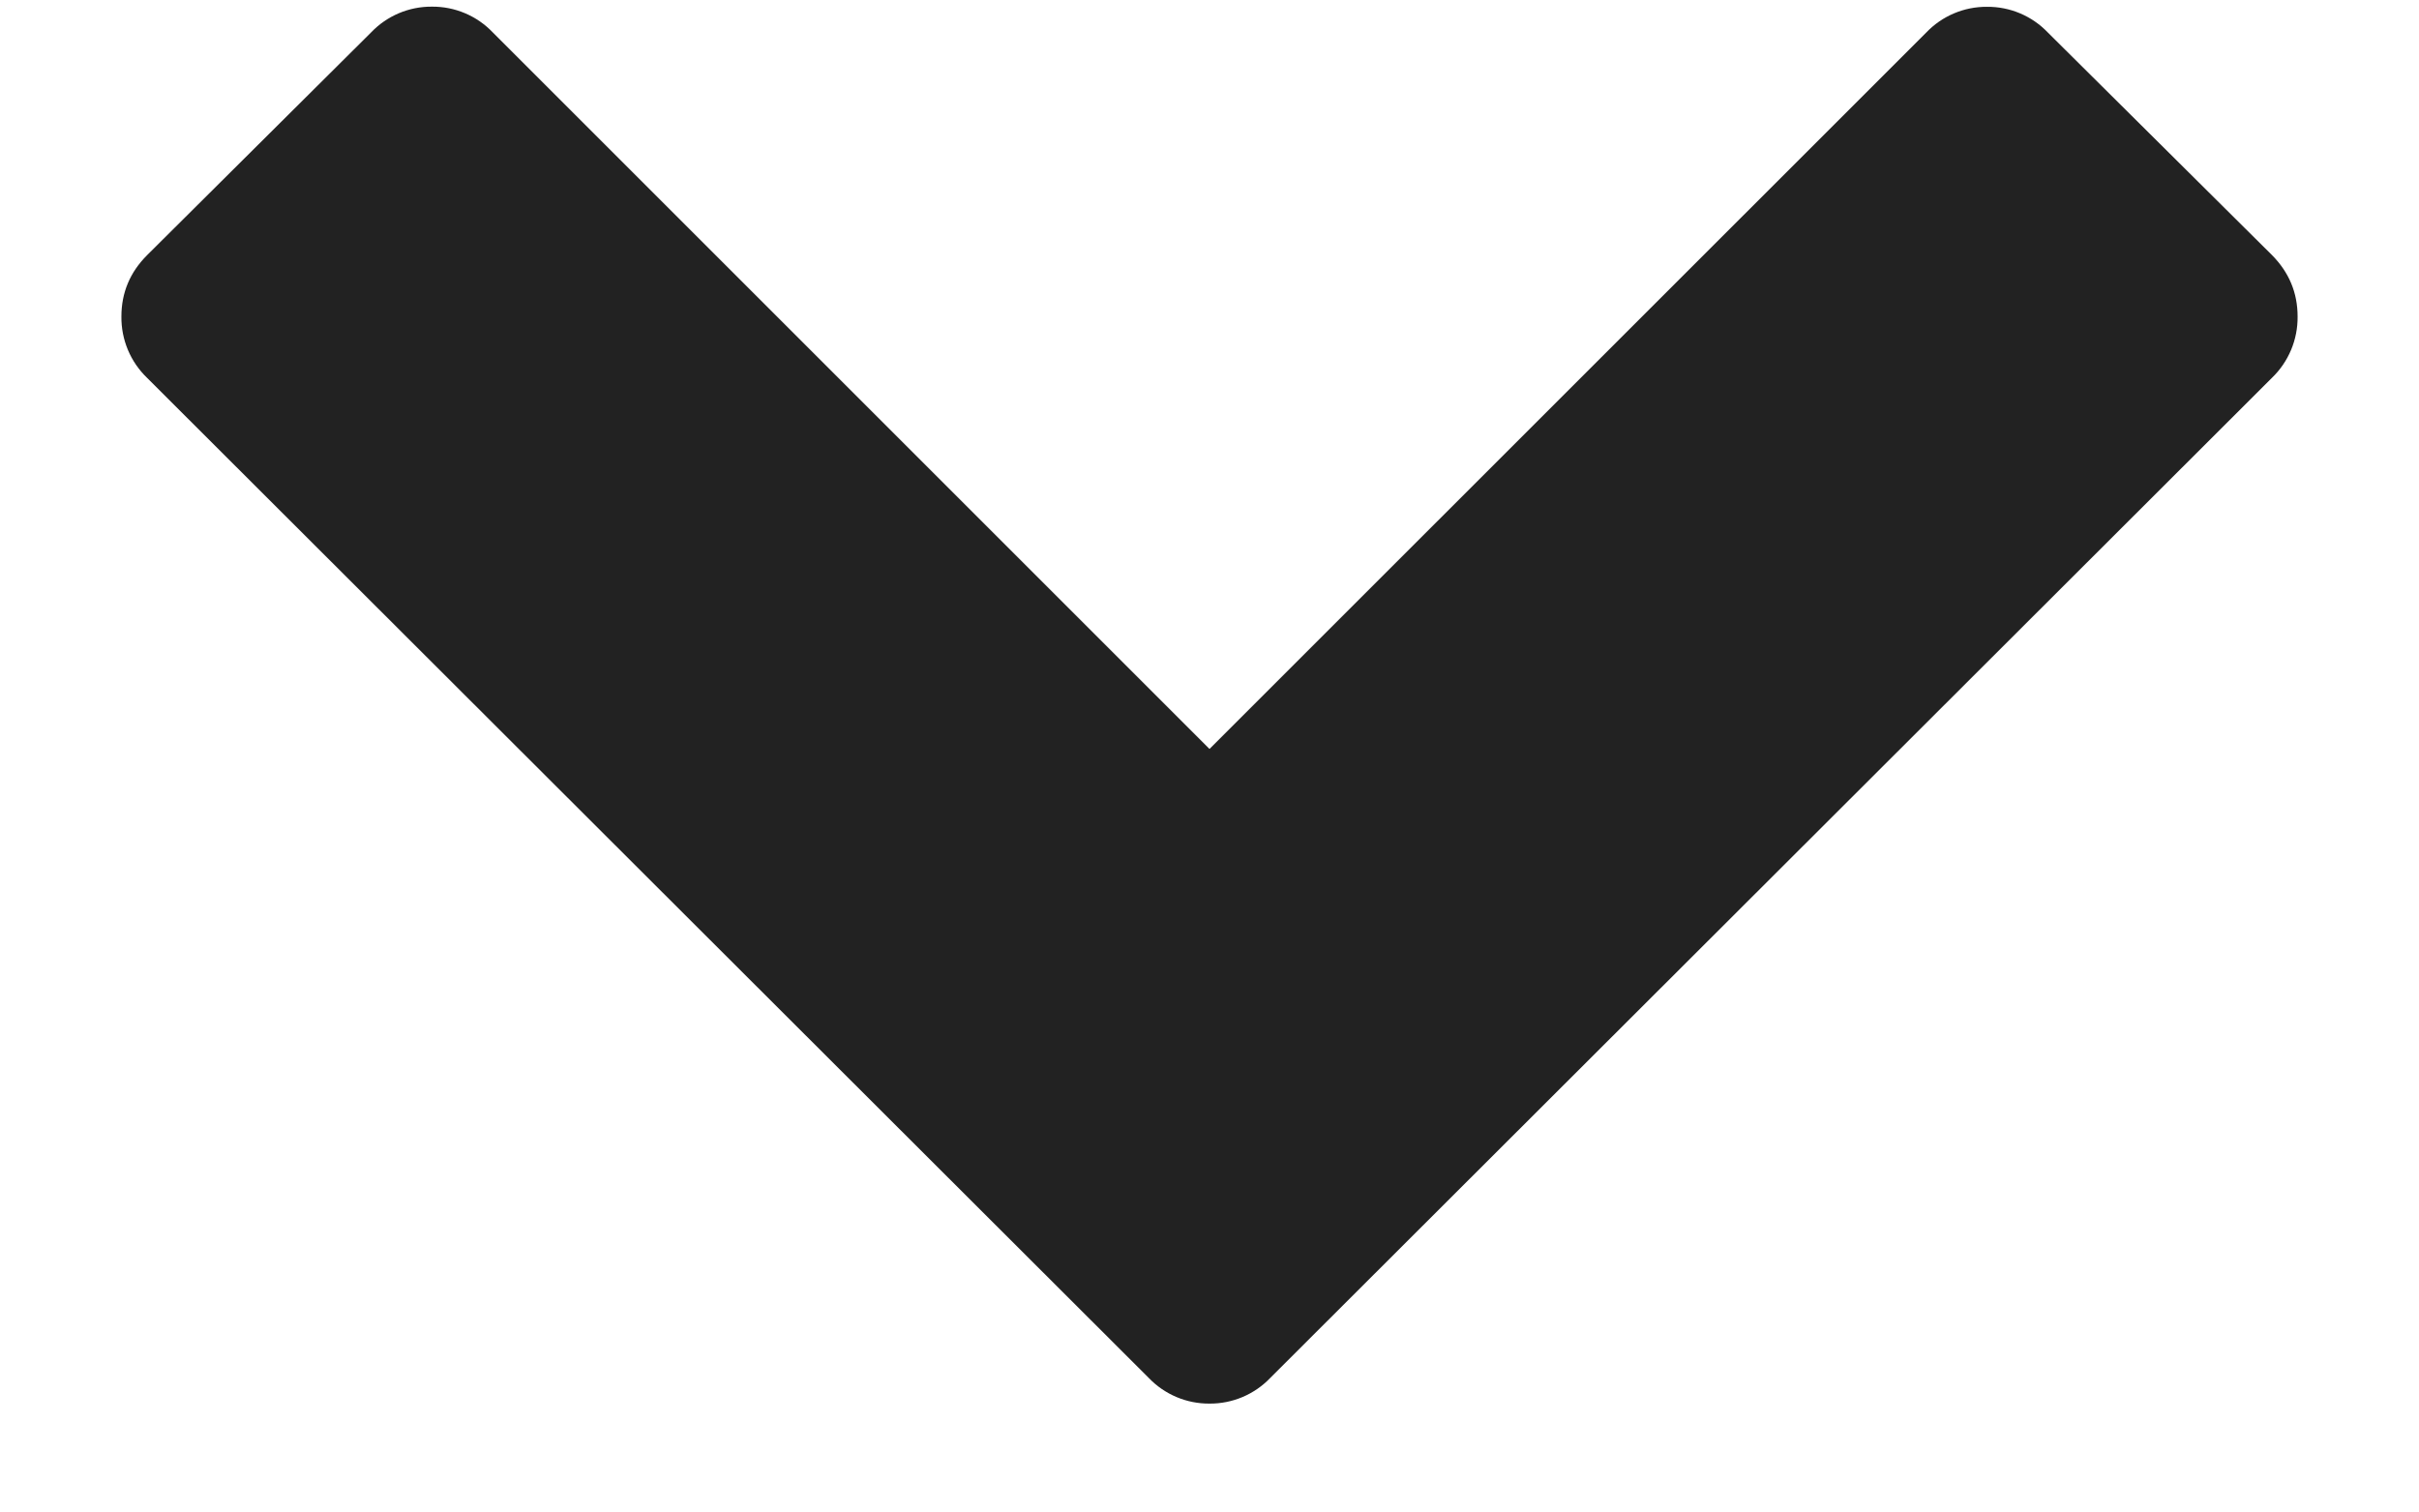
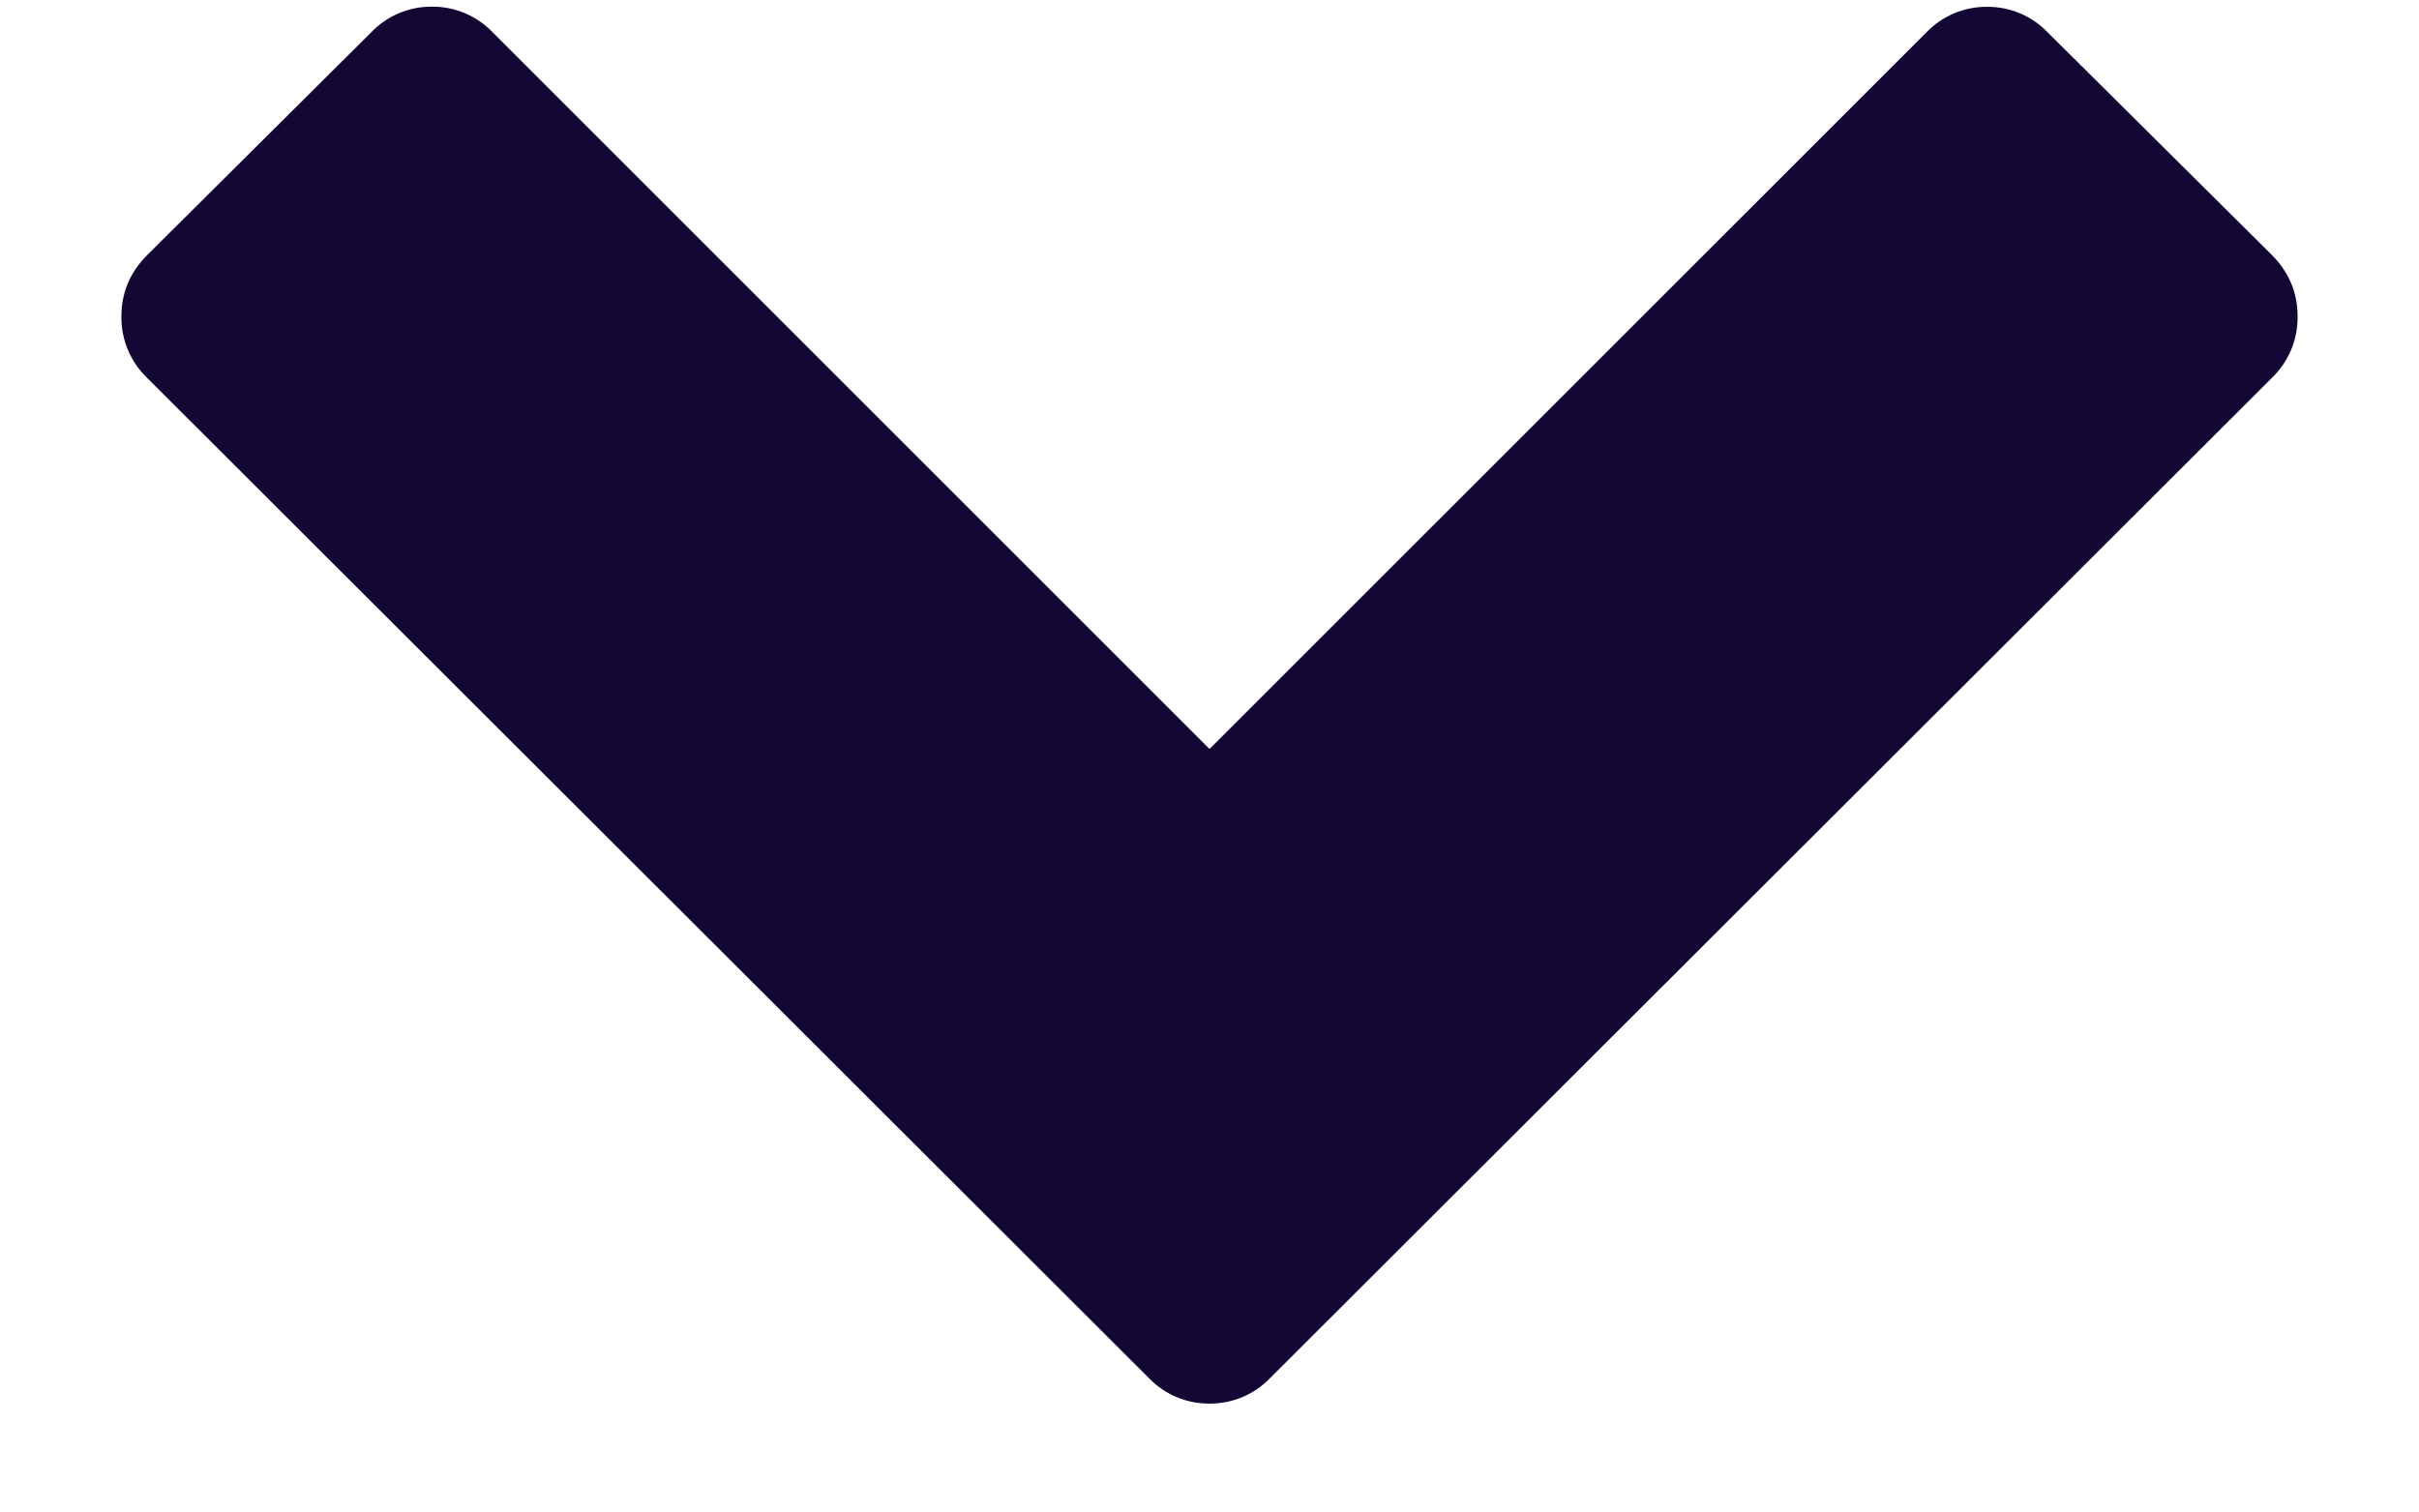
<svg xmlns="http://www.w3.org/2000/svg" width="16" height="10" viewBox="0 0 16 10">
-   <path d="M15.027 2.5L8.402 9.116a.55.55 0 0 1-.402.17.55.55 0 0 1-.402-.17L.973 2.5a.554.554 0 0 1-.17-.406c0-.158.057-.293.17-.406L2.455.214a.55.55 0 0 1 .402-.17.55.55 0 0 1 .402.17L8 4.955l4.741-4.74a.55.55 0 0 1 .402-.17.55.55 0 0 1 .402.17l1.482 1.472c.113.114.17.249.17.407a.554.554 0 0 1-.17.406z" fill="#222222" fill-rule="evenodd" />
+   <path d="M15.027 2.5L8.402 9.116a.55.55 0 0 1-.402.17.55.55 0 0 1-.402-.17L.973 2.5a.554.554 0 0 1-.17-.406c0-.158.057-.293.17-.406L2.455.214a.55.55 0 0 1 .402-.17.55.55 0 0 1 .402.17L8 4.955l4.741-4.74a.55.55 0 0 1 .402-.17.55.55 0 0 1 .402.17l1.482 1.472c.113.114.17.249.17.407a.554.554 0 0 1-.17.406z" fill="#130834" fill-rule="evenodd" />
</svg>
